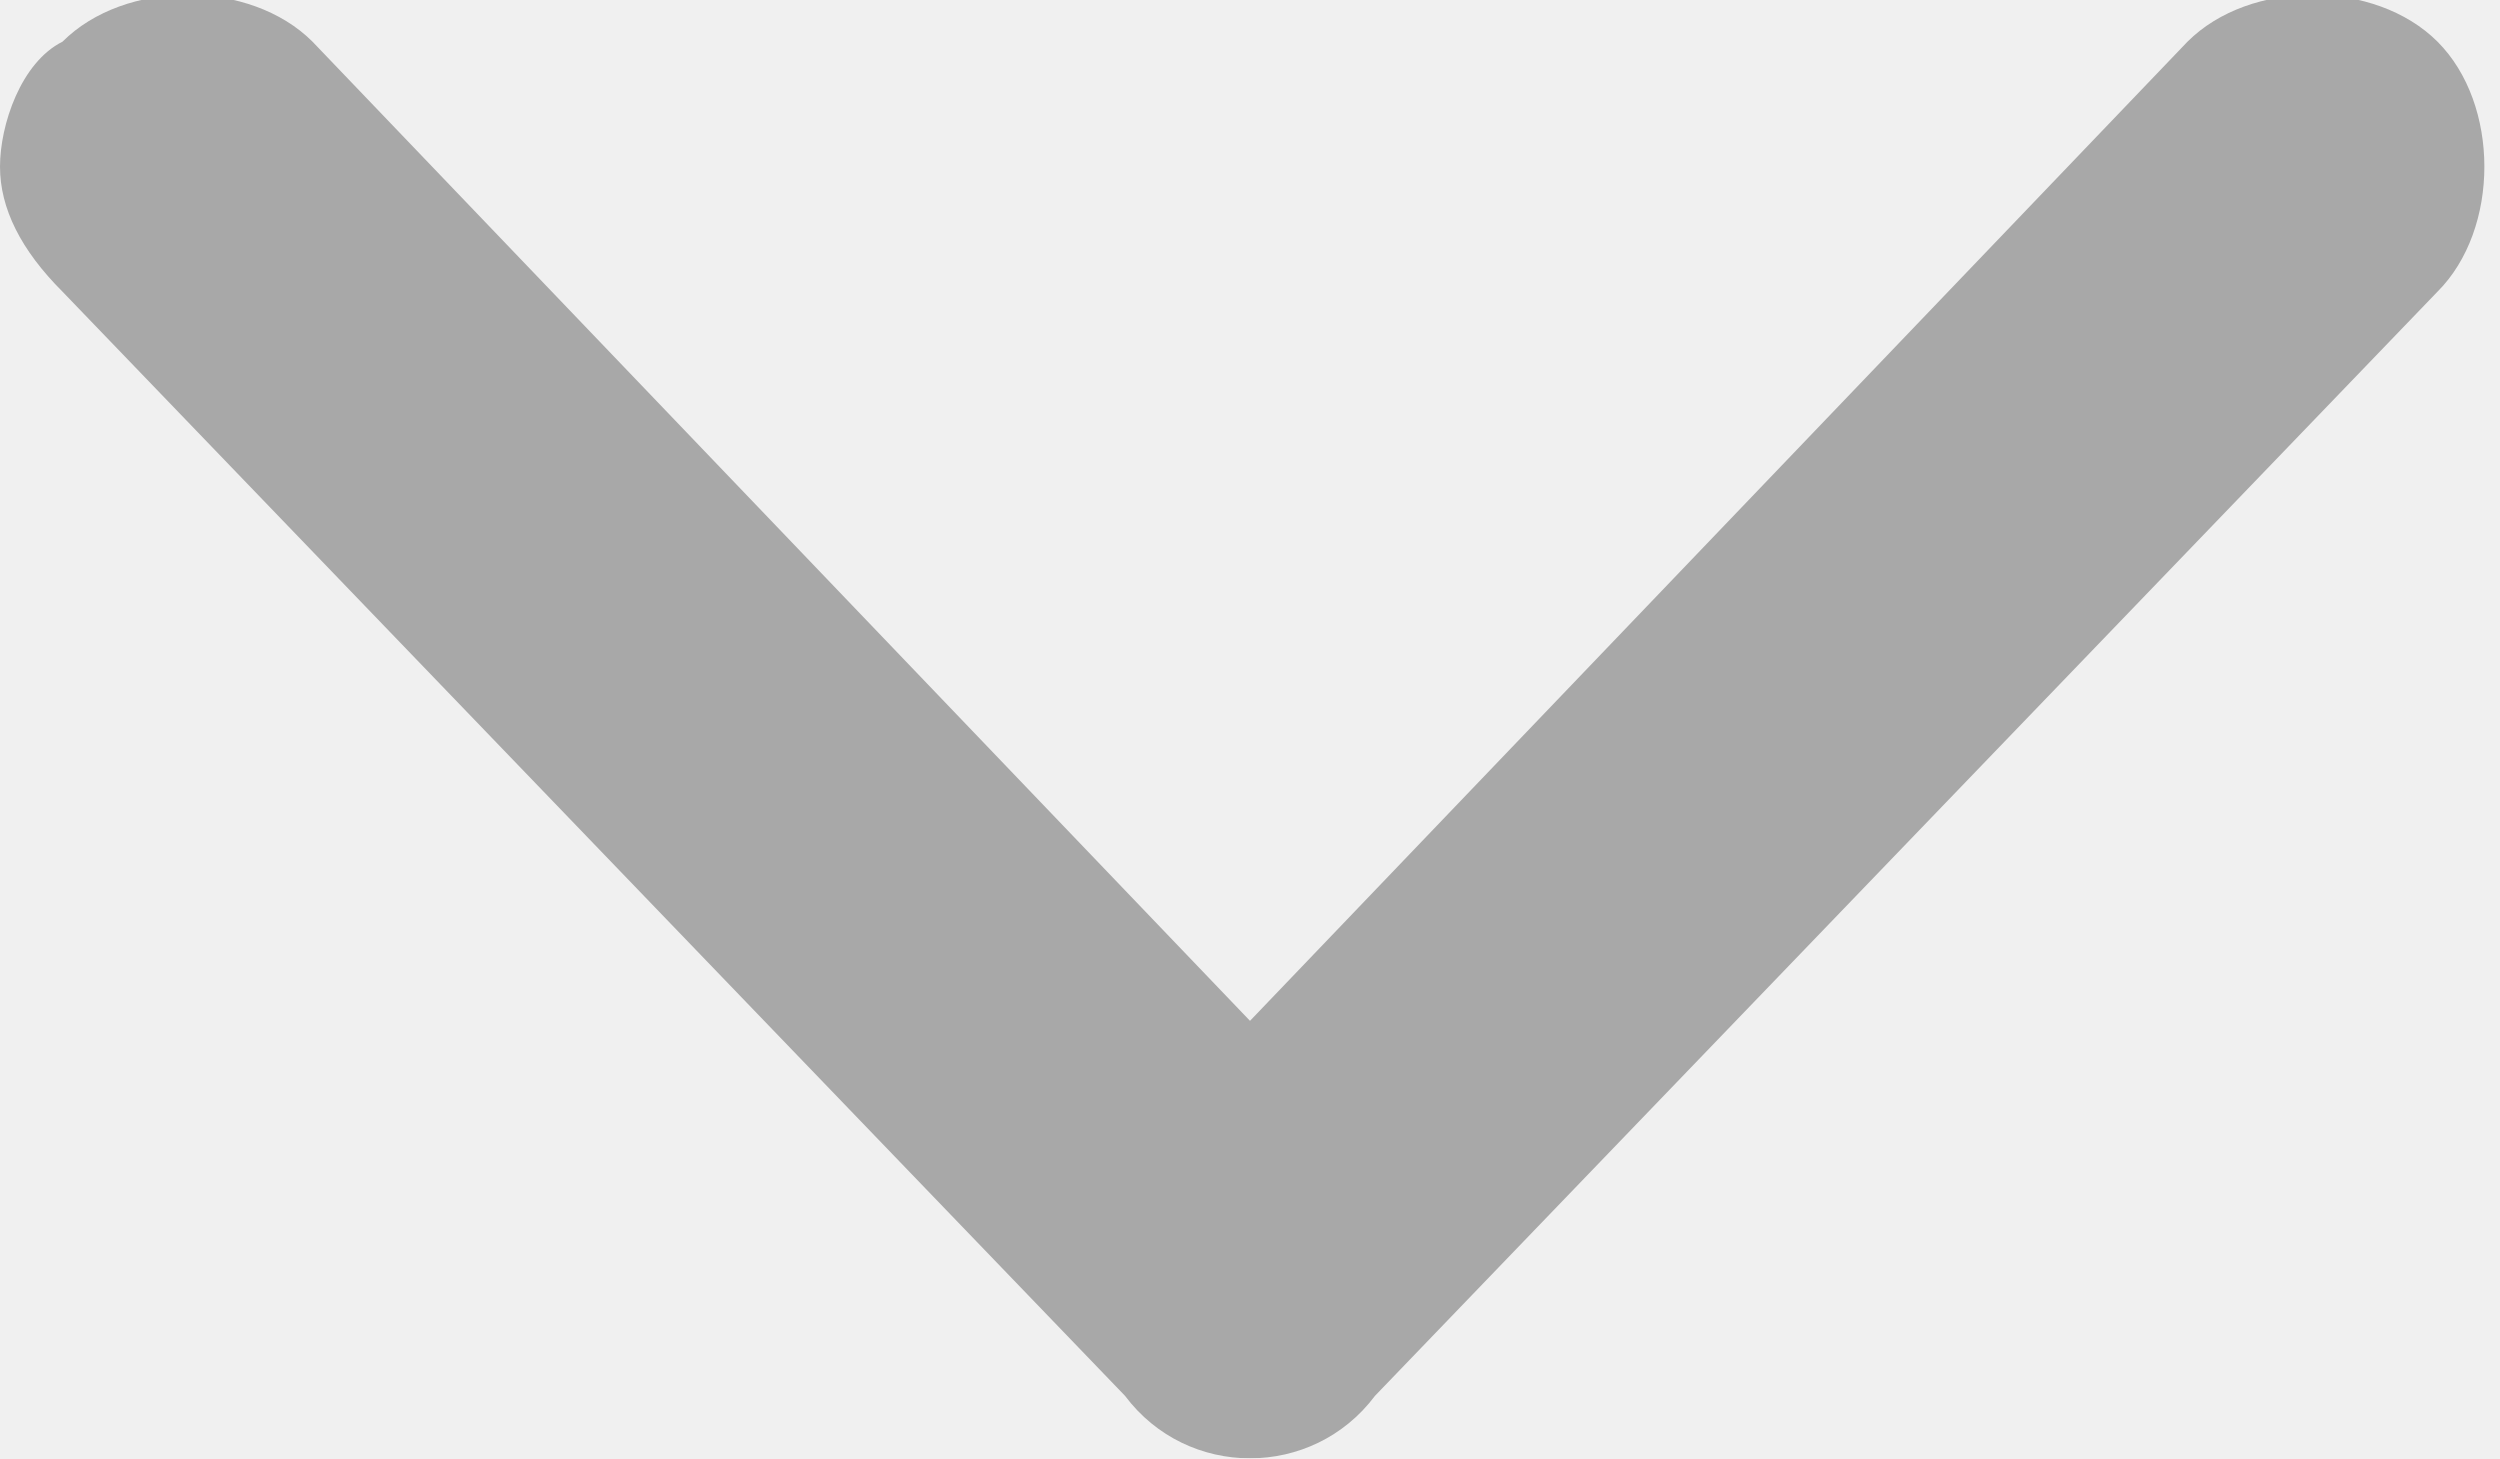
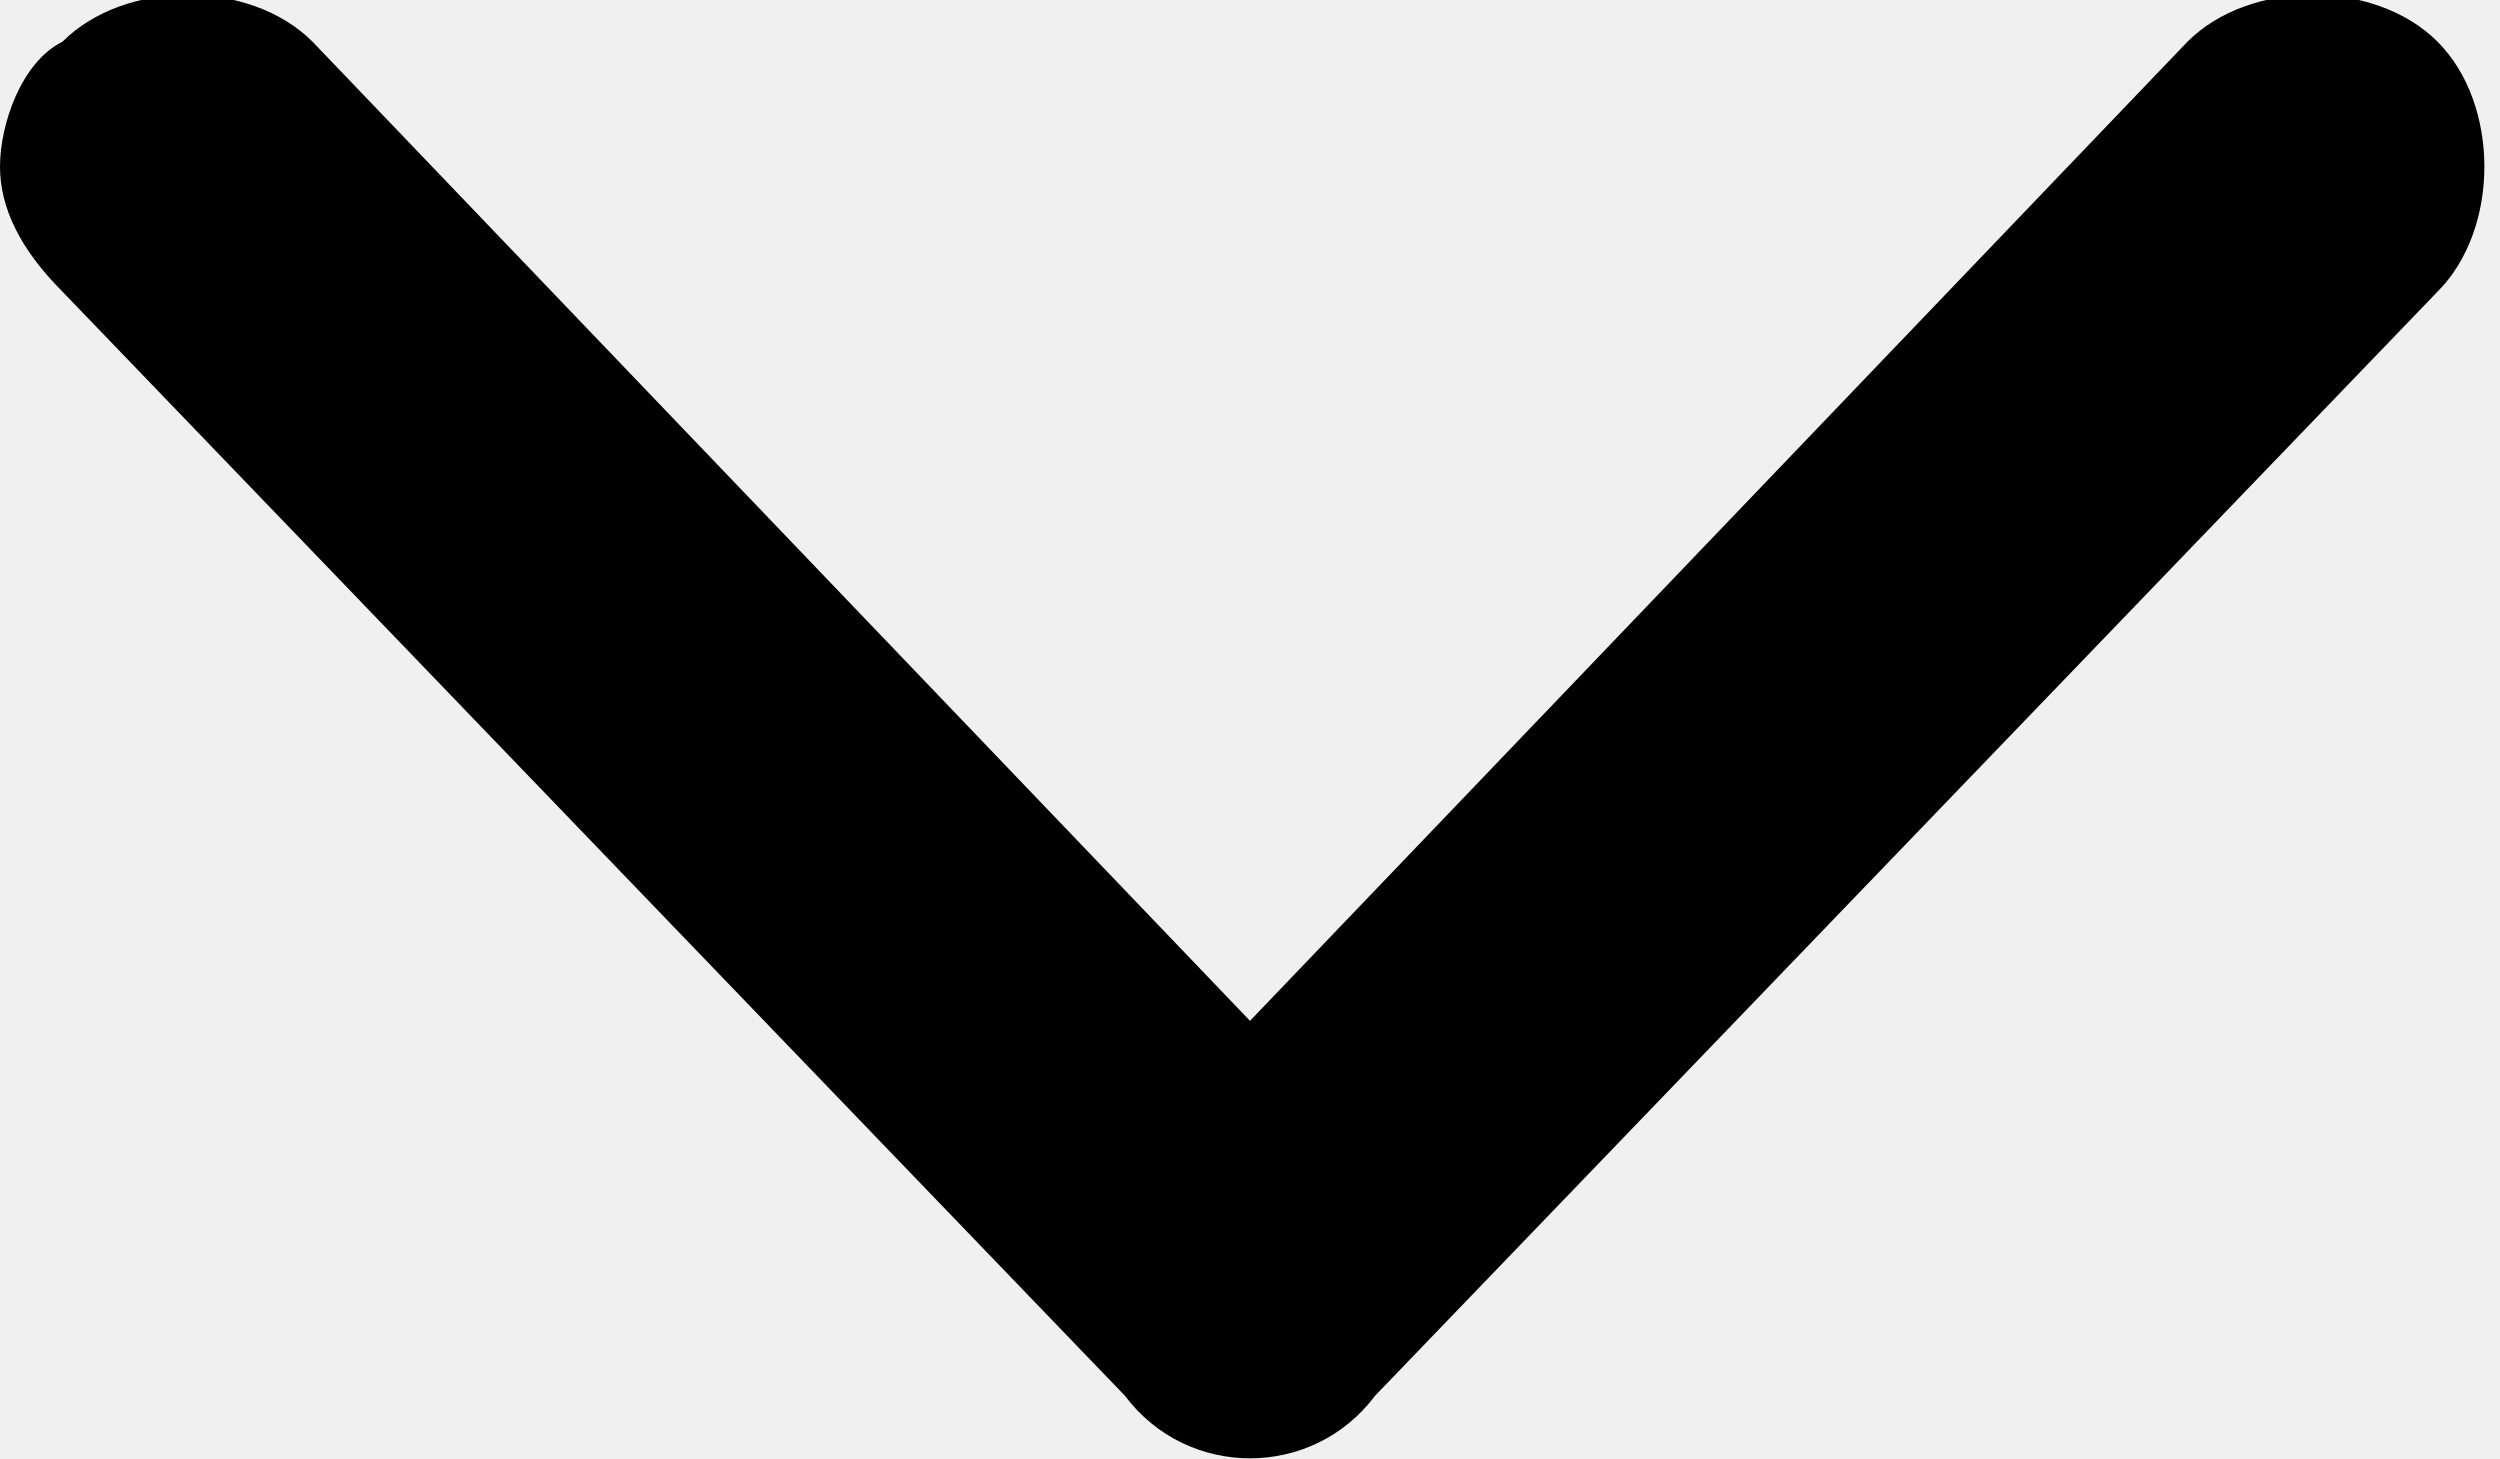
<svg xmlns="http://www.w3.org/2000/svg" width="12" height="7" viewBox="0 0 12 7" fill="none">
-   <g opacity=".3" clip-path="url(#clip0_24196_303)">
+   <g clip-path="url(#clip0_24196_303)">
    <path d="M6.6 6.7l5.1-5.3c.3-.3.3-.9 0-1.2-.3-.3-.9-.3-1.2 0L6 4.9 1.5.2C1.2-.1.6-.1.3.2.1.3 0 .6 0 .8c0 .2.1.4.3.6l5.1 5.3c.3.4.9.4 1.2 0z" fill="#000" />
  </g>
  <defs>
    <clipPath id="clip0_24196_303">
      <path fill="#fff" d="M0 0h12v7H0z" />
    </clipPath>
  </defs>
</svg>
